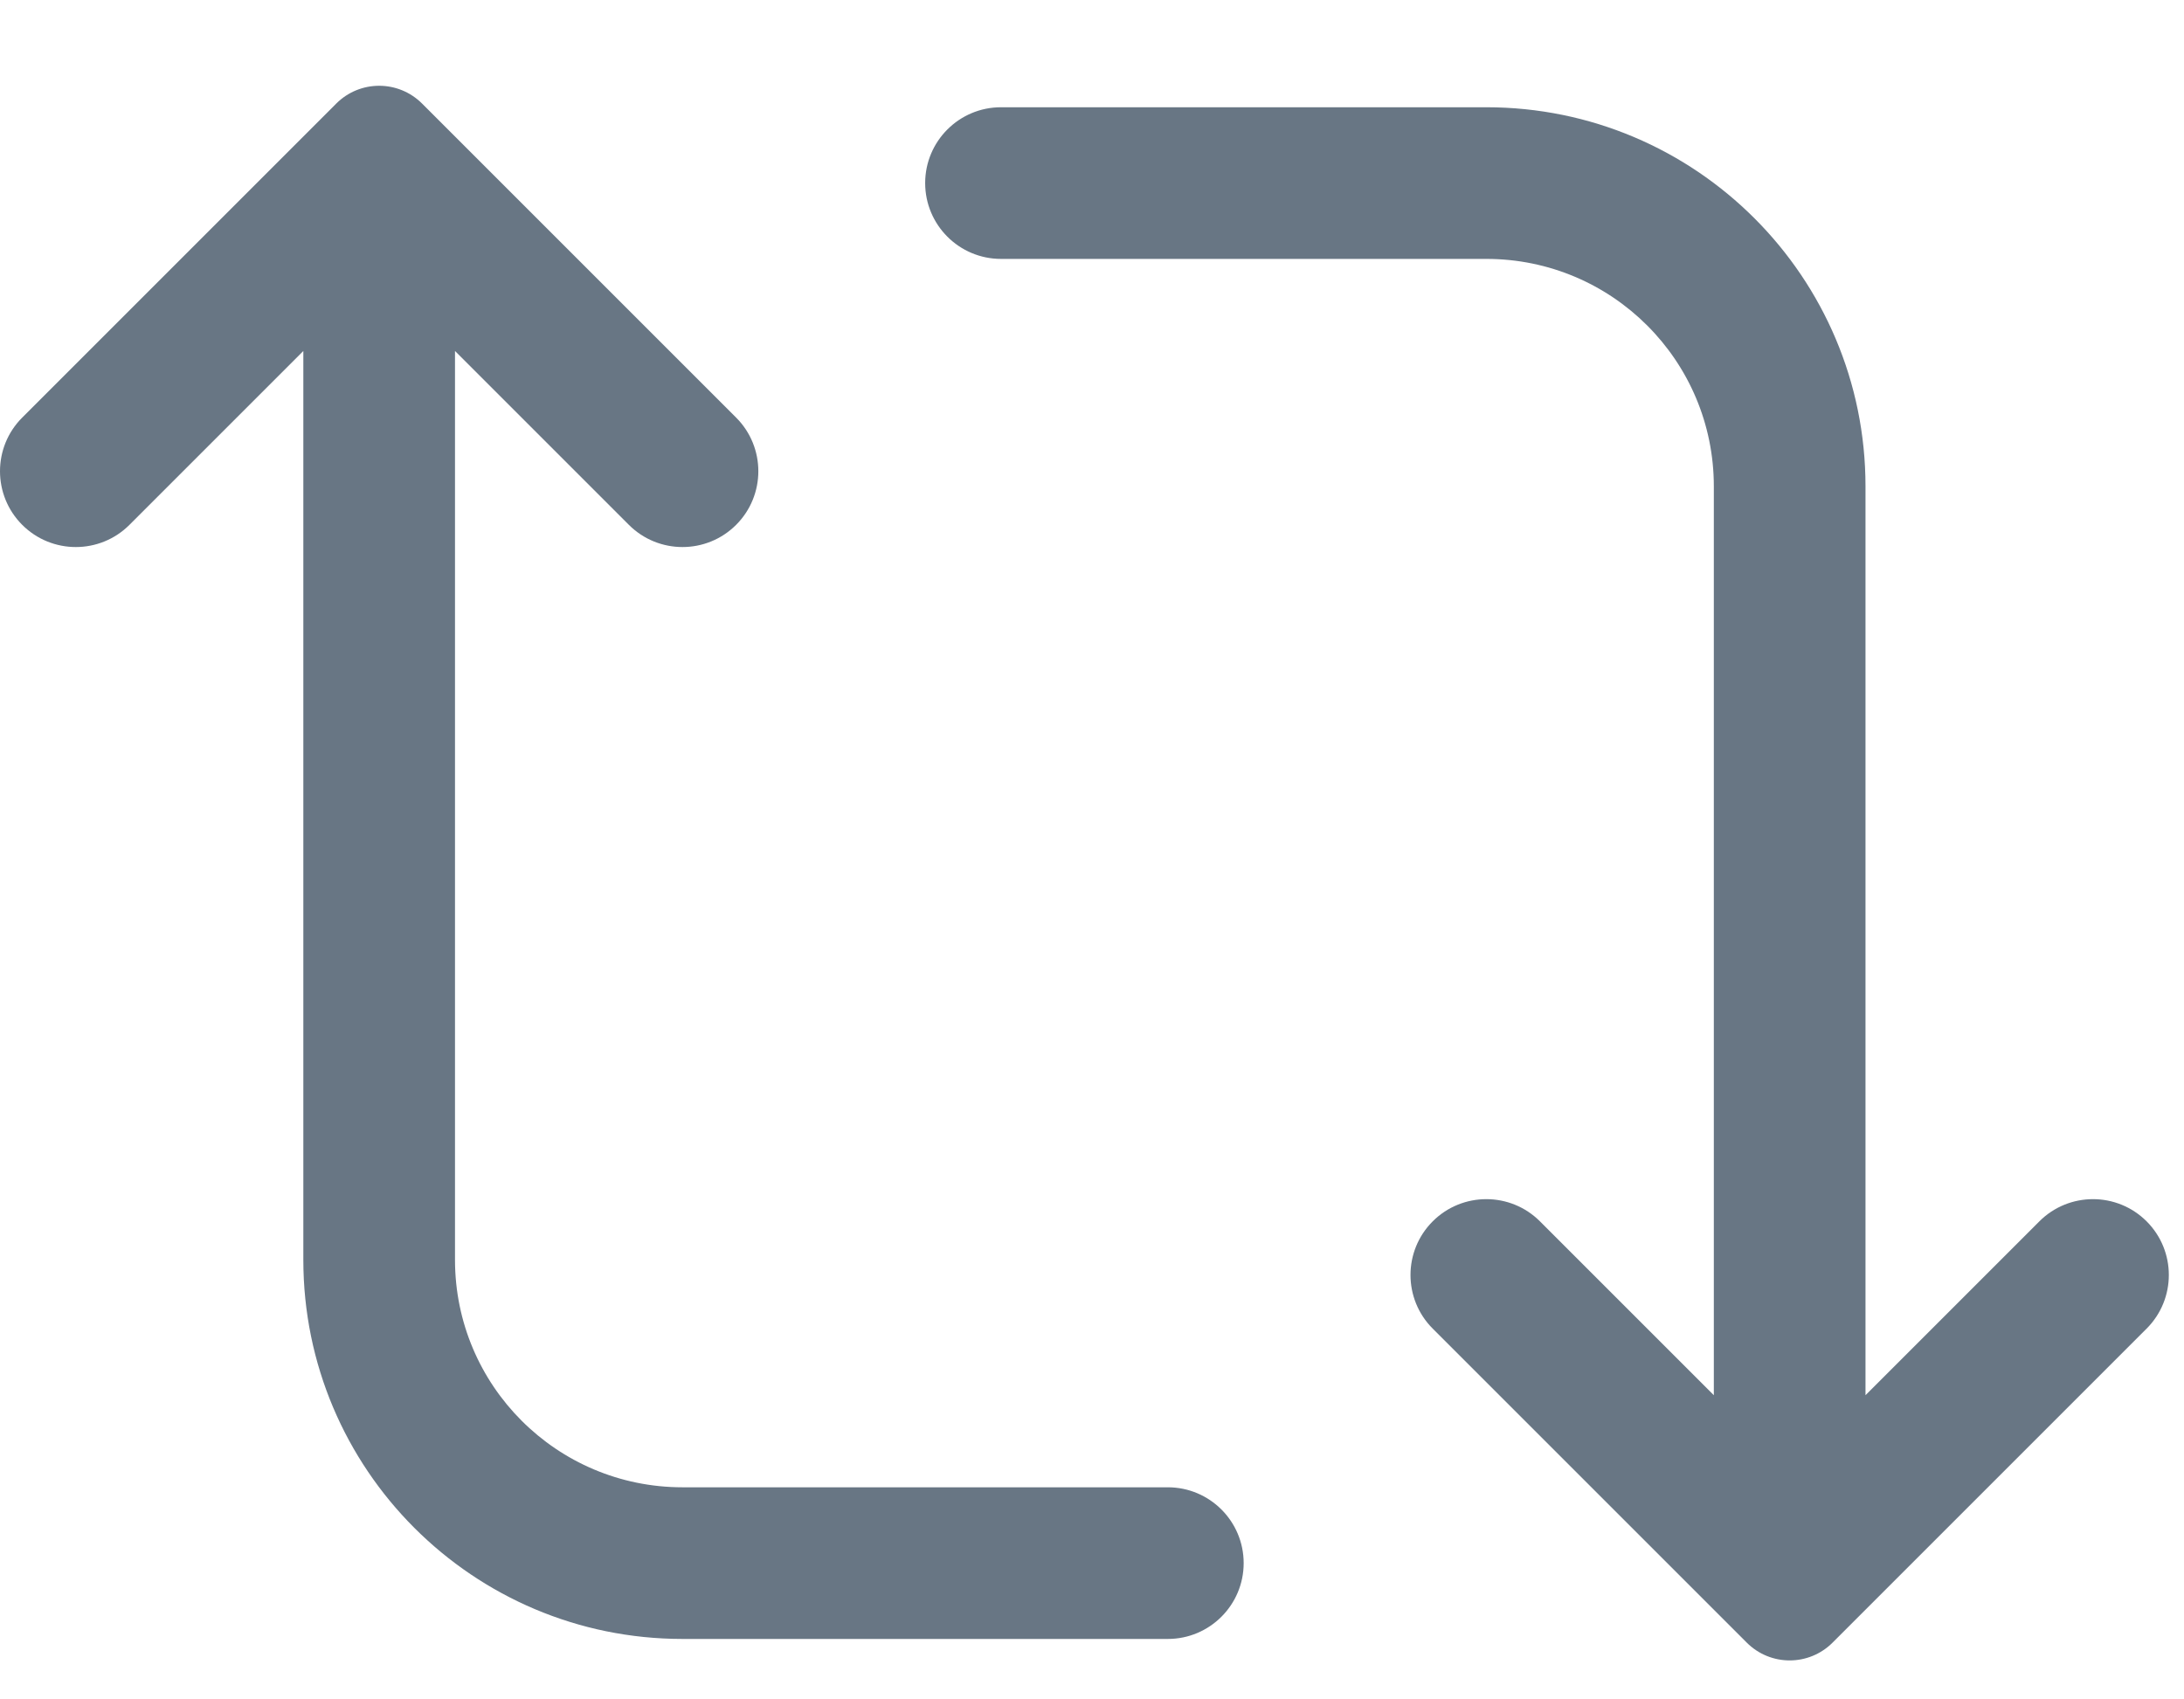
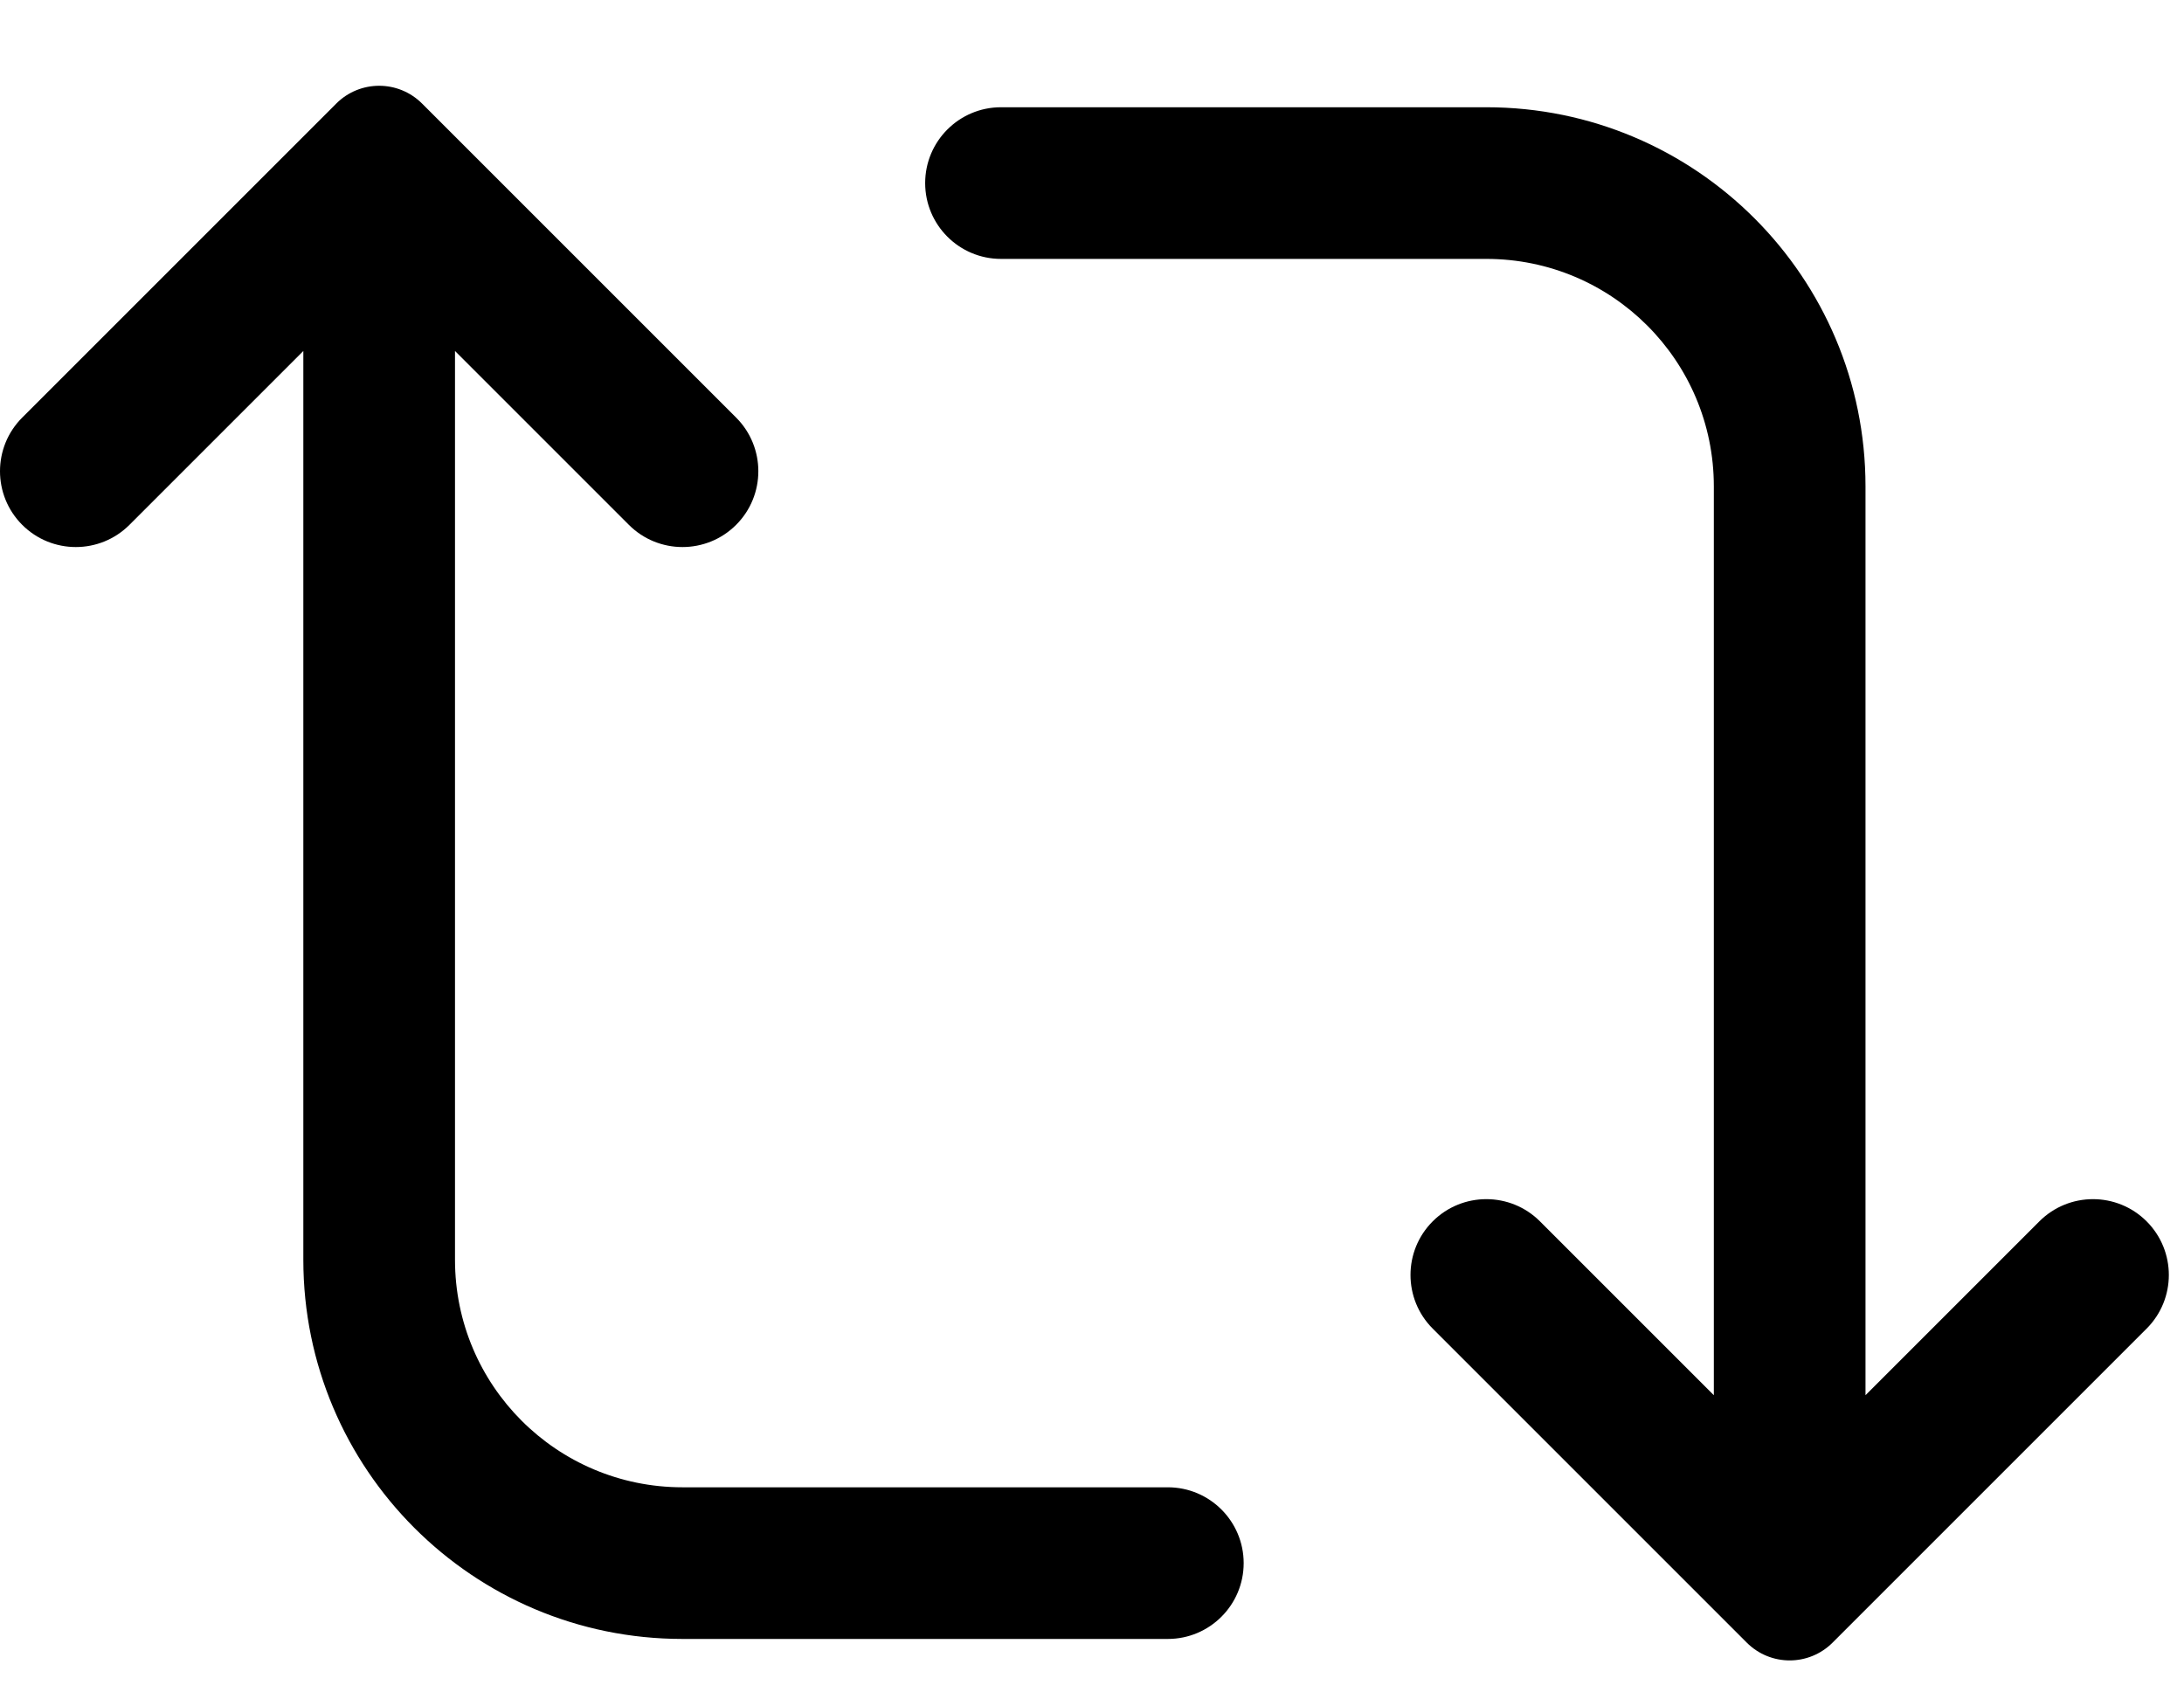
<svg xmlns="http://www.w3.org/2000/svg" width="18" height="14" viewBox="0 0 18 14" fill="none">
-   <path d="M3.479 0.854C3.283 0.658 2.967 0.658 2.771 0.854L0.183 3.442C-0.061 3.686 -0.061 4.082 0.183 4.326C0.427 4.57 0.823 4.57 1.067 4.326L2.5 2.893V10.384C2.5 12.11 3.899 13.509 5.625 13.509H9.625C9.97 13.509 10.25 13.229 10.25 12.884C10.25 12.539 9.97 12.259 9.625 12.259H5.625C4.589 12.259 3.75 11.42 3.75 10.384V2.893L5.183 4.326C5.427 4.57 5.823 4.57 6.067 4.326C6.311 4.082 6.311 3.686 6.067 3.442L3.479 0.854Z" fill="#687684" />
-   <path d="M14.396 13.539C14.592 13.735 14.908 13.735 15.104 13.539L17.692 10.951C17.936 10.707 17.936 10.311 17.692 10.067C17.448 9.823 17.052 9.823 16.808 10.067L15.375 11.5V4.009C15.375 2.283 13.976 0.884 12.25 0.884H8.25C7.905 0.884 7.625 1.164 7.625 1.509C7.625 1.854 7.905 2.134 8.25 2.134H12.25C13.286 2.134 14.125 2.973 14.125 4.009V11.5L12.692 10.067C12.448 9.823 12.052 9.823 11.808 10.067C11.564 10.311 11.564 10.707 11.808 10.951L14.396 13.539Z" fill="#687684" />
+   <path d="M3.479 0.854C3.283 0.658 2.967 0.658 2.771 0.854L0.183 3.442C-0.061 3.686 -0.061 4.082 0.183 4.326C0.427 4.57 0.823 4.57 1.067 4.326L2.5 2.893V10.384C2.5 12.11 3.899 13.509 5.625 13.509H9.625C9.97 13.509 10.25 13.229 10.25 12.884C10.25 12.539 9.97 12.259 9.625 12.259H5.625C4.589 12.259 3.75 11.42 3.75 10.384V2.893L5.183 4.326C5.427 4.57 5.823 4.57 6.067 4.326C6.311 4.082 6.311 3.686 6.067 3.442L3.479 0.854Z" fill="#000000" />
+   <path d="M14.396 13.539C14.592 13.735 14.908 13.735 15.104 13.539L17.692 10.951C17.936 10.707 17.936 10.311 17.692 10.067C17.448 9.823 17.052 9.823 16.808 10.067L15.375 11.5V4.009C15.375 2.283 13.976 0.884 12.25 0.884H8.25C7.905 0.884 7.625 1.164 7.625 1.509C7.625 1.854 7.905 2.134 8.25 2.134H12.25C13.286 2.134 14.125 2.973 14.125 4.009V11.5L12.692 10.067C12.448 9.823 12.052 9.823 11.808 10.067C11.564 10.311 11.564 10.707 11.808 10.951L14.396 13.539Z" fill="#000000" />
</svg>
